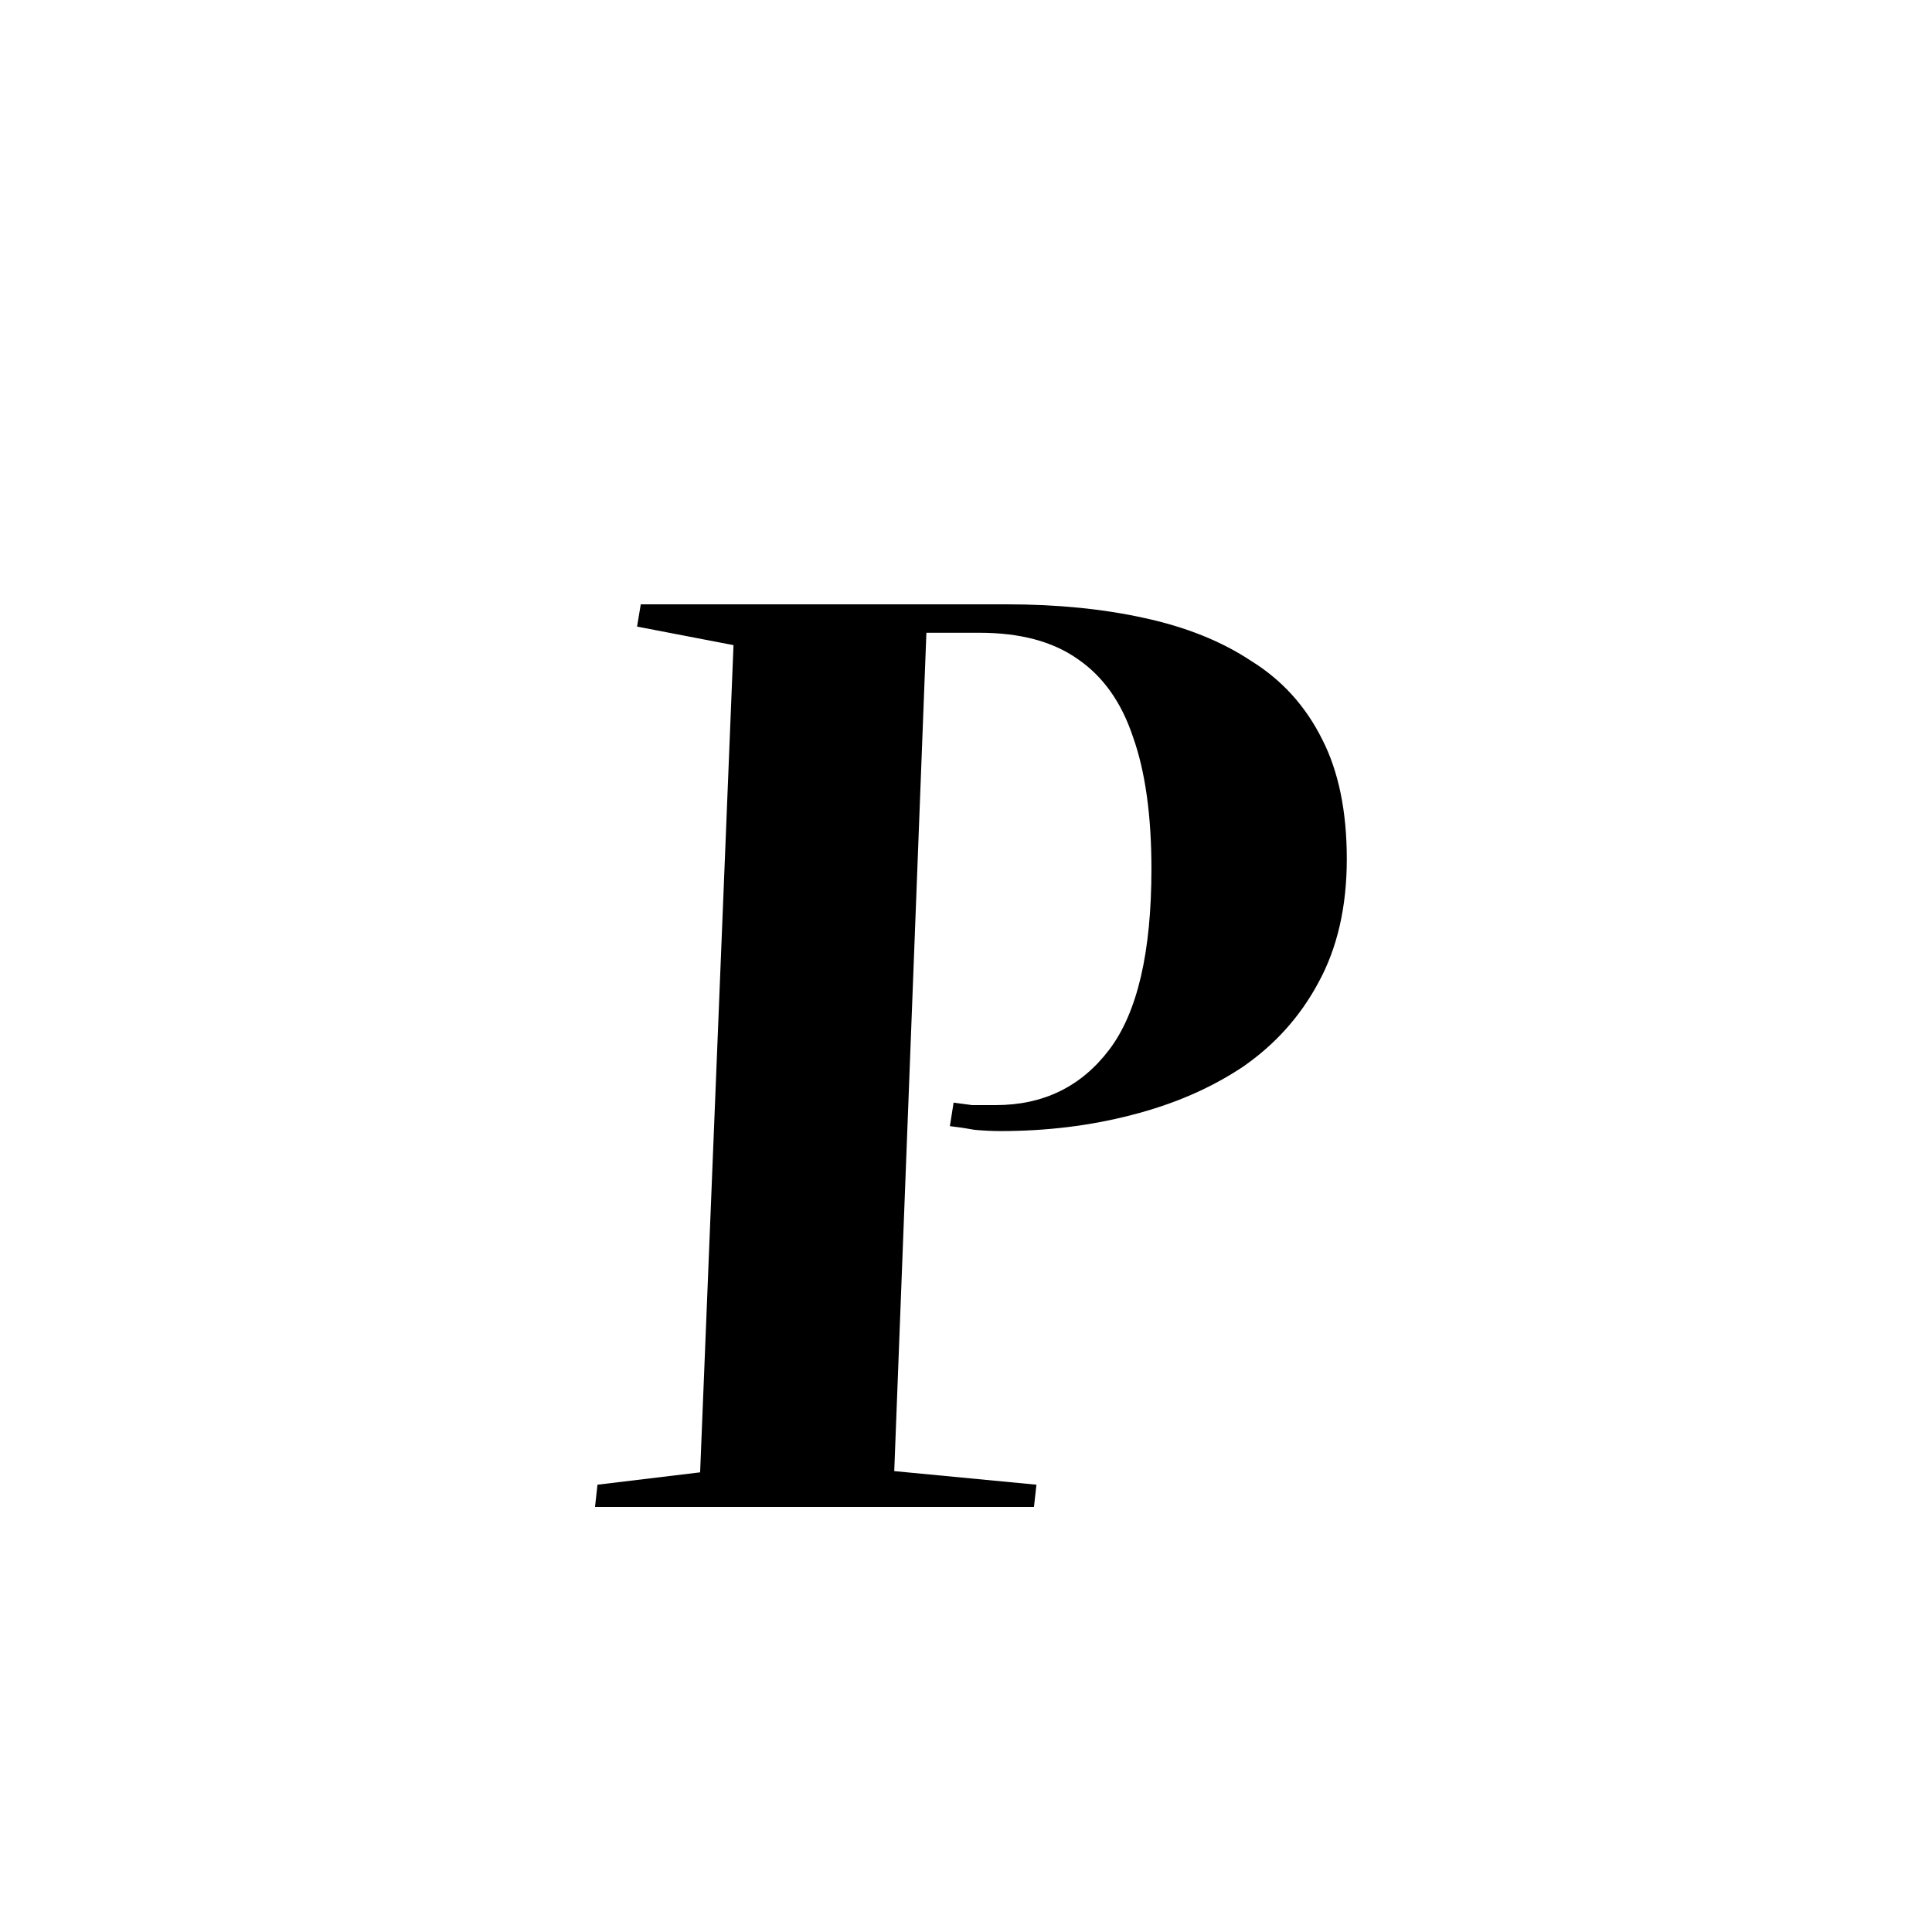
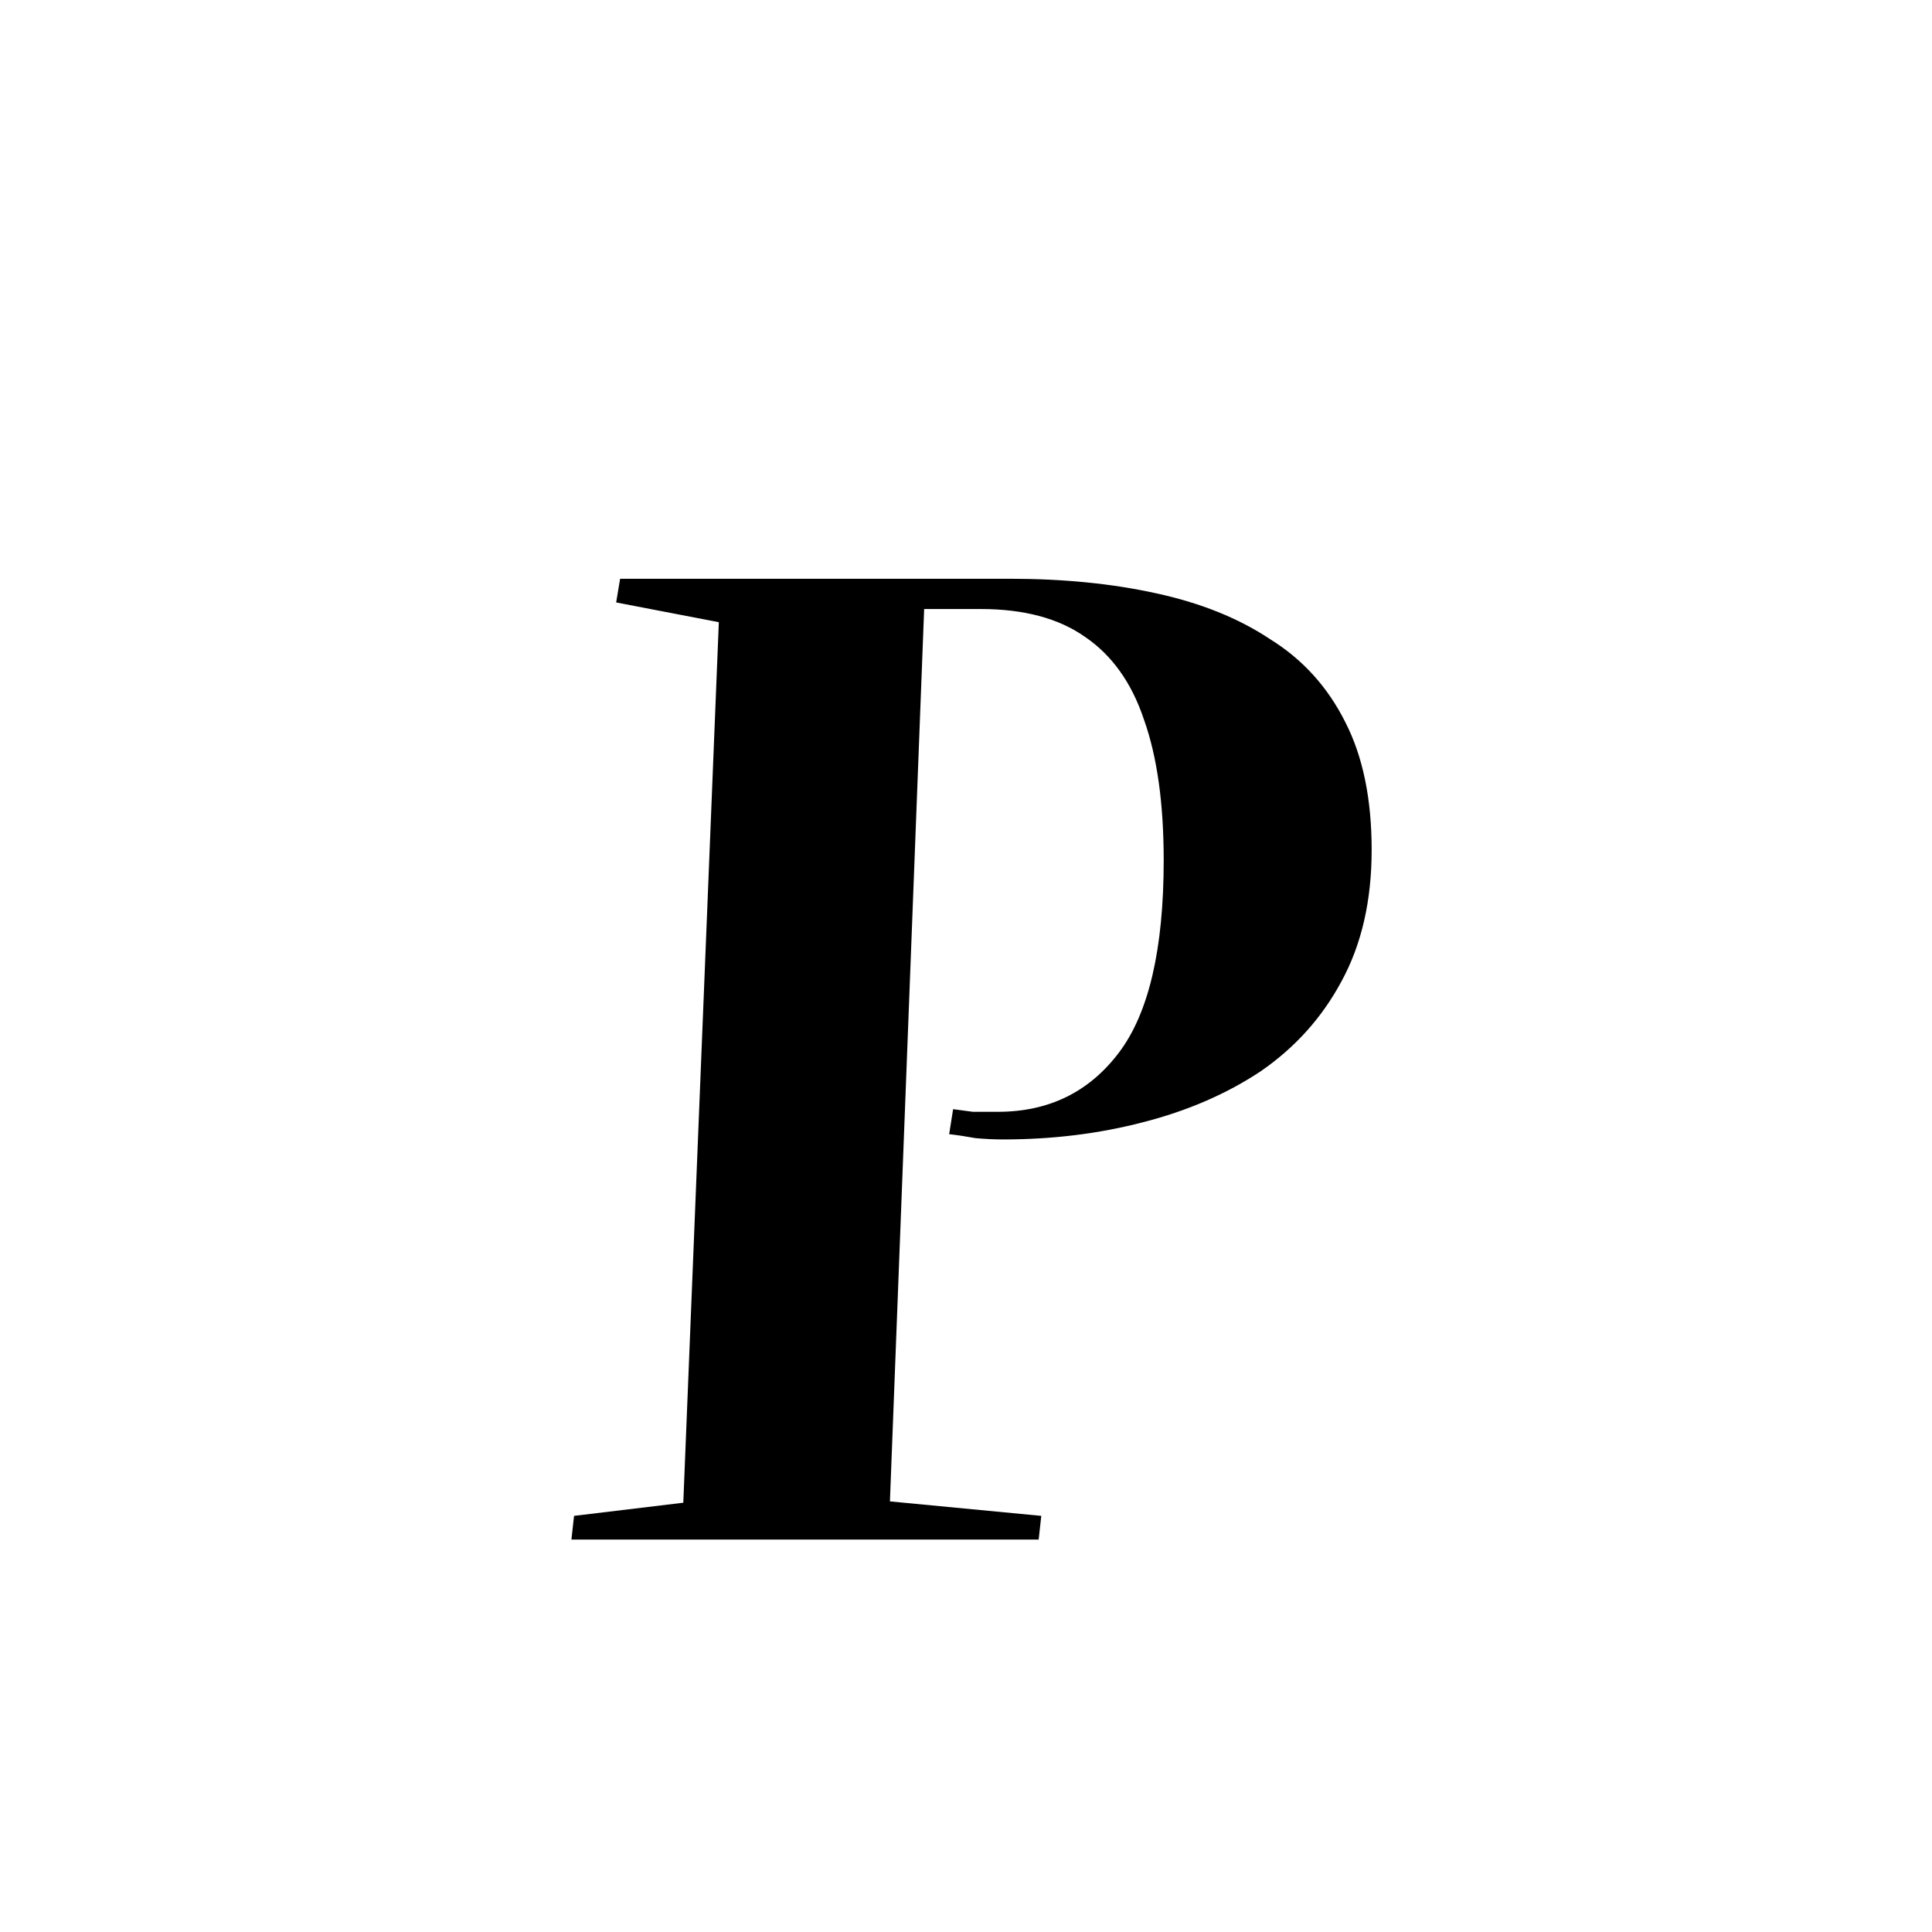
- <svg xmlns="http://www.w3.org/2000/svg" width="200" height="200" viewBox="0 0 200 200" fill="none">
-   <rect width="200" height="200" fill="white" />
-   <path d="M98.716 114.144C99.313 114.229 99.953 114.315 100.636 114.4C101.404 114.4 102.215 114.4 103.068 114.4C108.017 114.4 111.943 112.48 114.844 108.64C117.745 104.8 119.196 98.571 119.196 89.952C119.196 84.405 118.556 79.84 117.276 76.256C116.081 72.672 114.161 69.984 111.516 68.192C108.956 66.4 105.585 65.504 101.404 65.504H95.9L92.572 152.288L107.292 153.696L107.036 156H61.596L61.852 153.696L72.476 152.416L75.932 66.784L65.948 64.864L66.332 62.56H104.22C109.425 62.56 114.161 63.029 118.428 63.968C122.78 64.907 126.492 66.4 129.564 68.448C132.721 70.411 135.153 73.099 136.86 76.512C138.567 79.84 139.42 83.979 139.42 88.928C139.42 93.877 138.439 98.144 136.476 101.728C134.599 105.227 131.996 108.128 128.668 110.432C125.34 112.651 121.5 114.315 117.148 115.424C112.881 116.533 108.359 117.088 103.58 117.088C102.727 117.088 101.831 117.045 100.892 116.96C99.953 116.789 99.1 116.661 98.332 116.576L98.716 114.144Z" fill="black" />
+ <svg xmlns="http://www.w3.org/2000/svg" width="512" height="512" viewBox="0 0 512 512" fill="none">
+   <rect width="512" height="512" fill="white" />
+   <path d="M252.584 293.942C254.211 294.175 255.955 294.407 257.816 294.64C259.908 294.64 262.117 294.64 264.443 294.64C277.93 294.64 288.626 289.408 296.532 278.944C304.439 268.48 308.392 251.505 308.392 228.019C308.392 212.905 306.648 200.464 303.16 190.698C299.904 180.931 294.672 173.606 287.464 168.723C280.488 163.84 271.303 161.398 259.908 161.398H244.91L235.841 397.885L275.953 401.722L275.256 408H151.432L152.129 401.722L181.08 398.234L190.497 164.886L163.291 159.654L164.337 153.376H267.582C281.767 153.376 294.672 154.655 306.299 157.213C318.158 159.771 328.273 163.84 336.644 169.421C345.248 174.769 351.875 182.094 356.526 191.395C361.177 200.464 363.502 211.742 363.502 225.229C363.502 238.716 360.828 250.342 355.48 260.109C350.364 269.643 343.272 277.549 334.203 283.827C325.134 289.873 314.67 294.407 302.811 297.43C291.184 300.453 278.86 301.965 265.838 301.965C263.513 301.965 261.071 301.849 258.513 301.616C255.955 301.151 253.63 300.802 251.537 300.57L252.584 293.942Z" fill="black" />
</svg>
